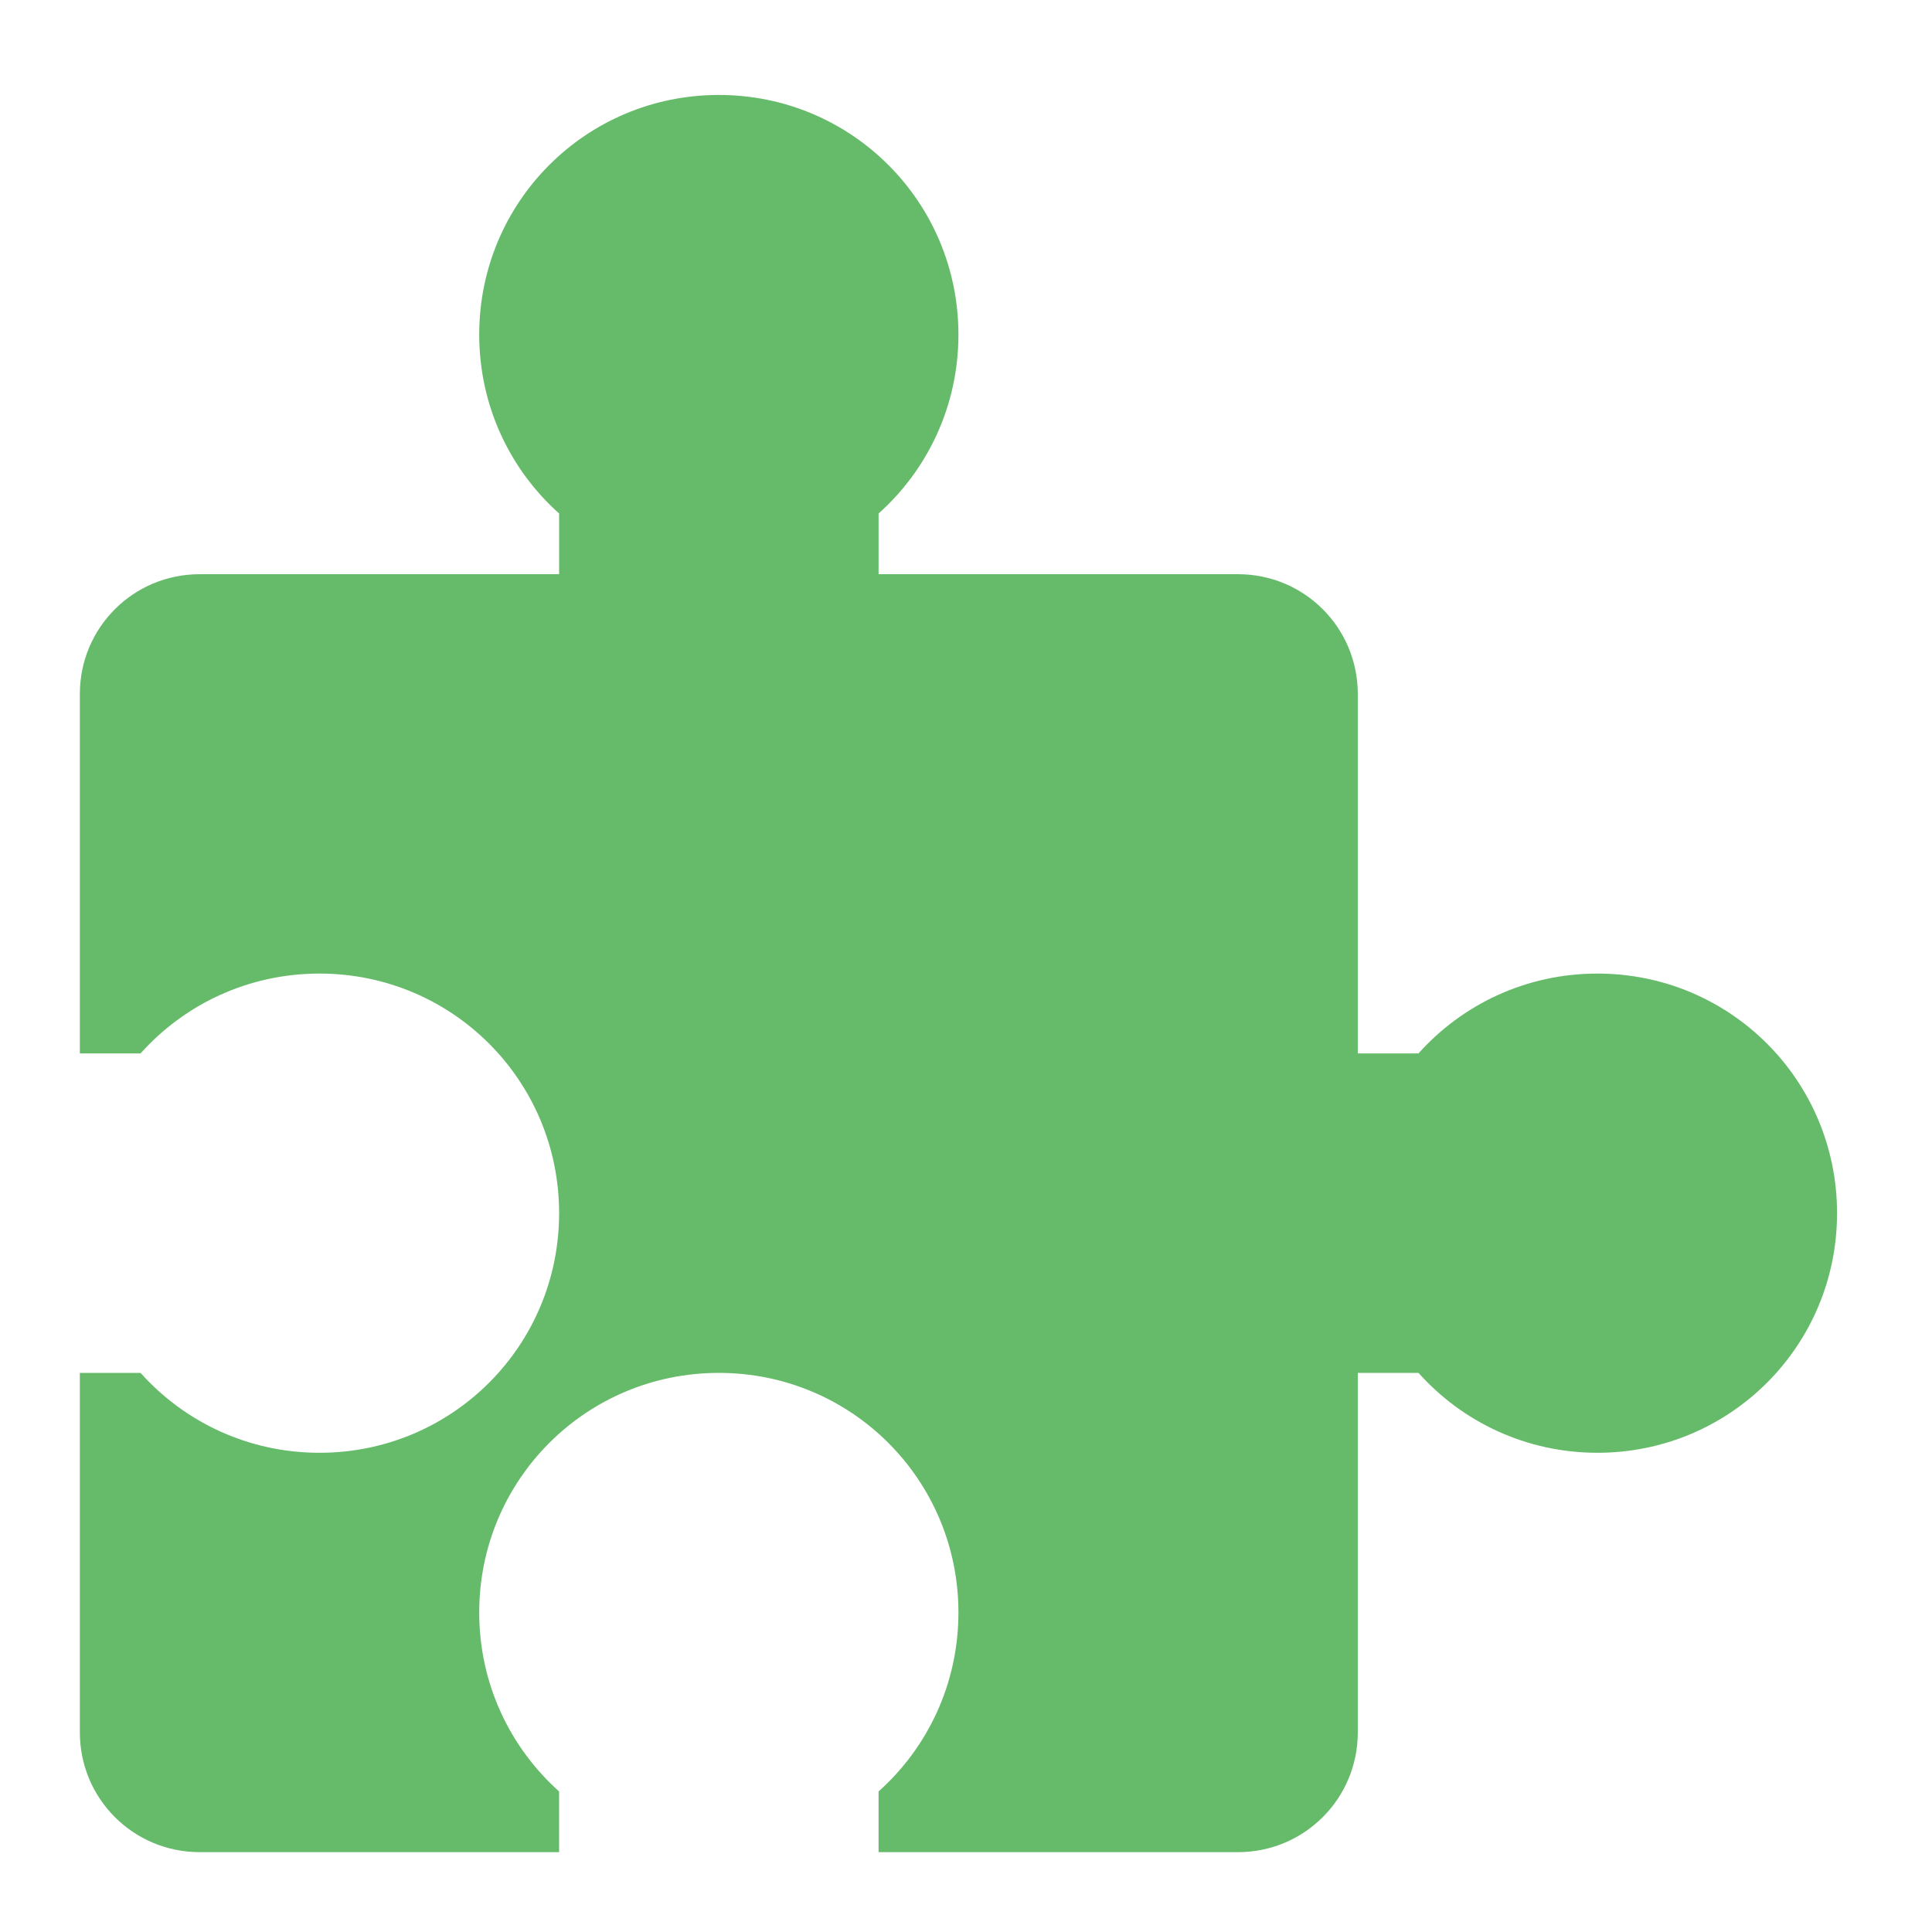
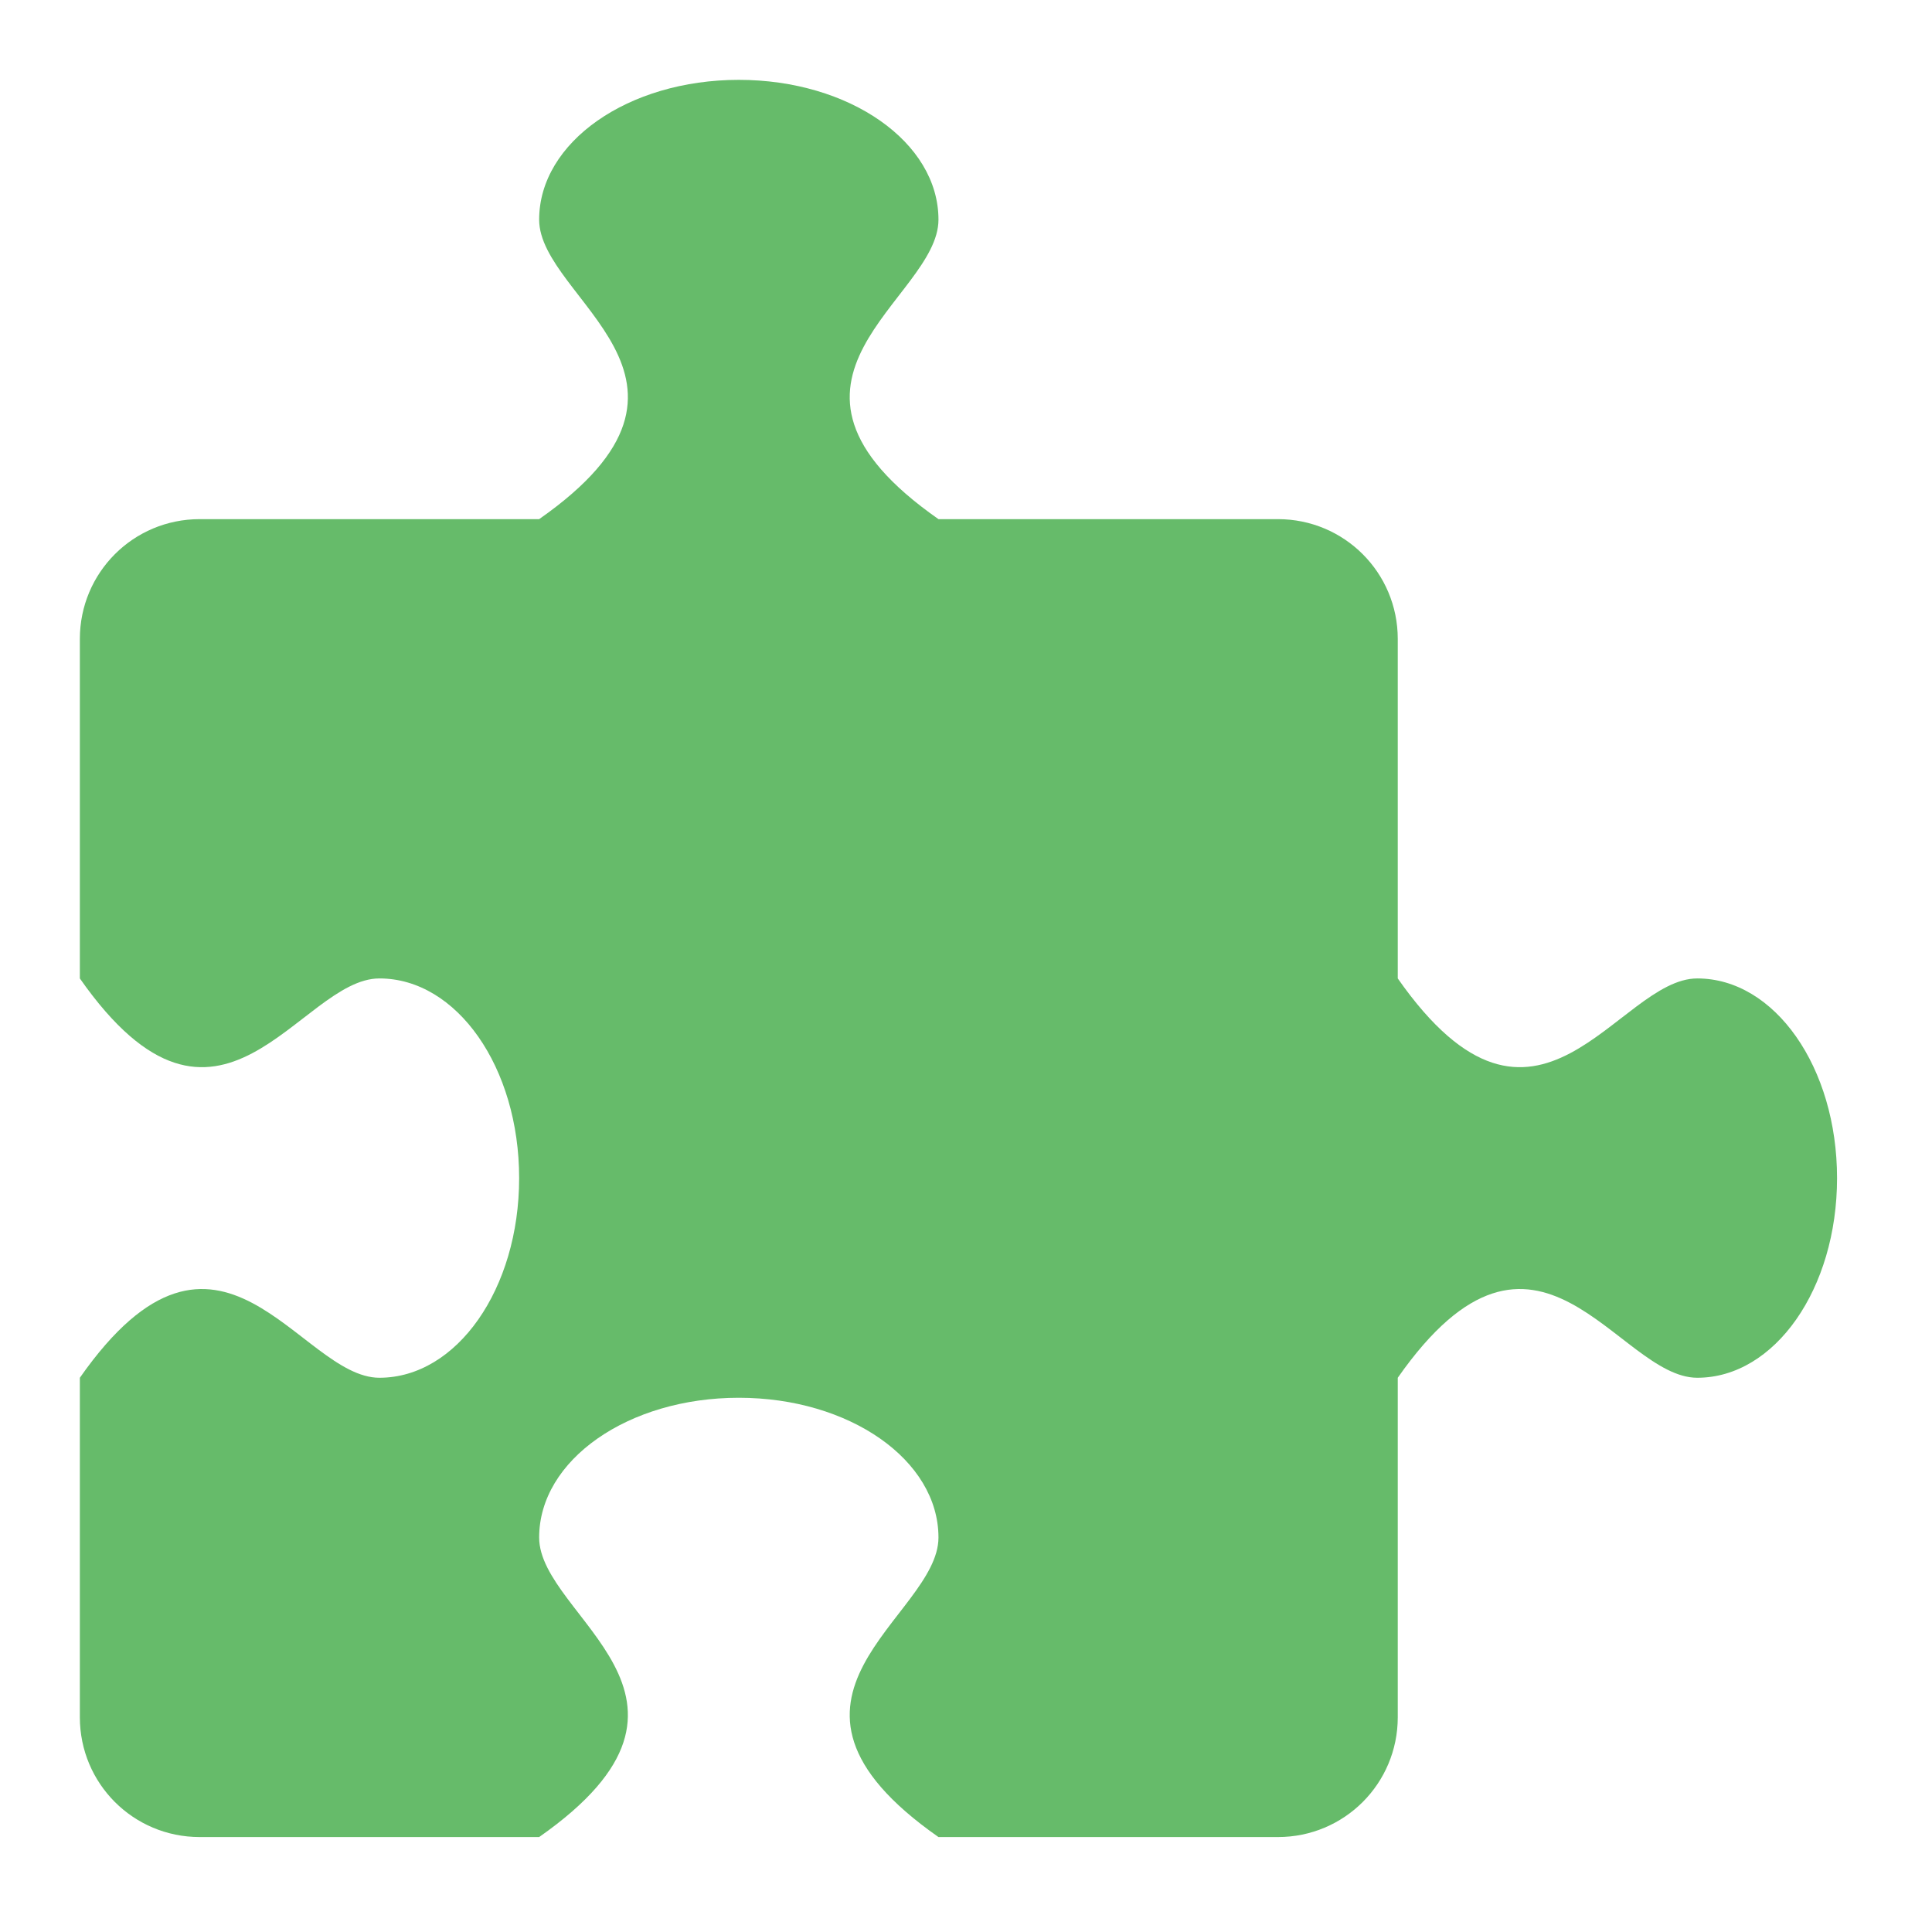
<svg xmlns="http://www.w3.org/2000/svg" width="48px" height="48px" viewBox="0 0 48 48" version="1.1">
  <g id="surface1">
-     <path style=" stroke:none;fill-rule:nonzero;fill:rgb(40%,73.333%,41.569%);fill-opacity:1;" d="M 17.859 2.359 C 14.562 2.359 11.906 5.016 11.906 8.312 C 11.906 10.082 12.672 11.668 13.891 12.758 L 13.891 14.266 L 4.961 14.266 C 3.312 14.266 1.984 15.594 1.984 17.242 L 1.984 26.172 L 3.492 26.172 C 4.582 24.953 6.168 24.188 7.938 24.188 C 11.234 24.188 13.891 26.844 13.891 30.141 C 13.891 33.438 11.234 36.094 7.938 36.094 C 6.168 36.094 4.582 35.328 3.492 34.109 L 1.984 34.109 L 1.984 43.039 C 1.984 44.688 3.312 46.016 4.961 46.016 L 13.891 46.016 L 13.891 44.508 C 12.672 43.418 11.906 41.832 11.906 40.062 C 11.906 36.766 14.562 34.109 17.859 34.109 C 21.156 34.109 23.812 36.766 23.812 40.062 C 23.812 41.832 23.047 43.418 21.828 44.508 L 21.828 46.016 L 30.758 46.016 C 32.406 46.016 33.734 44.688 33.734 43.039 L 33.734 34.109 L 35.242 34.109 C 36.332 35.328 37.918 36.094 39.688 36.094 C 42.984 36.094 45.641 33.438 45.641 30.141 C 45.641 26.844 42.984 24.188 39.688 24.188 C 37.918 24.188 36.332 24.953 35.242 26.172 L 33.734 26.172 L 33.734 17.242 C 33.734 15.594 32.406 14.266 30.758 14.266 L 21.828 14.266 L 21.828 12.758 C 23.047 11.668 23.812 10.082 23.812 8.312 C 23.812 5.016 21.156 2.359 17.859 2.359 Z M 17.859 2.359 " />
+     <path style=" stroke:none;fill-rule:nonzero;fill:rgb(40%,73.333%,41.569%);fill-opacity:1;" d="M 18.355 1.984 C 15.605 1.984 13.395 3.531 13.395 5.457 C 13.395 7.441 18.355 9.426 13.395 12.898 L 4.961 12.898 C 3.312 12.898 1.984 14.227 1.984 15.875 L 1.984 24.309 C 5.457 29.27 7.441 24.309 9.426 24.309 C 11.352 24.309 12.898 26.52 12.898 29.27 C 12.898 32.02 11.352 34.23 9.426 34.23 C 7.441 34.23 5.457 29.27 1.984 34.23 L 1.984 42.664 C 1.984 44.312 3.312 45.641 4.961 45.641 L 13.395 45.641 C 18.355 42.168 13.395 40.184 13.395 38.199 C 13.395 36.273 15.605 34.727 18.355 34.727 C 21.105 34.727 23.316 36.273 23.316 38.199 C 23.316 40.184 18.355 42.168 23.316 45.641 L 31.75 45.641 C 33.398 45.641 34.727 44.312 34.727 42.664 L 34.727 34.23 C 38.199 29.27 40.184 34.23 42.168 34.23 C 44.094 34.23 45.641 32.02 45.641 29.27 C 45.641 26.52 44.094 24.309 42.168 24.309 C 40.184 24.309 38.199 29.27 34.727 24.309 L 34.727 15.875 C 34.727 14.227 33.398 12.898 31.75 12.898 L 23.316 12.898 C 18.355 9.426 23.316 7.441 23.316 5.457 C 23.316 3.531 21.105 1.984 18.355 1.984 Z M 18.355 1.984 " />
  </g>
</svg>
